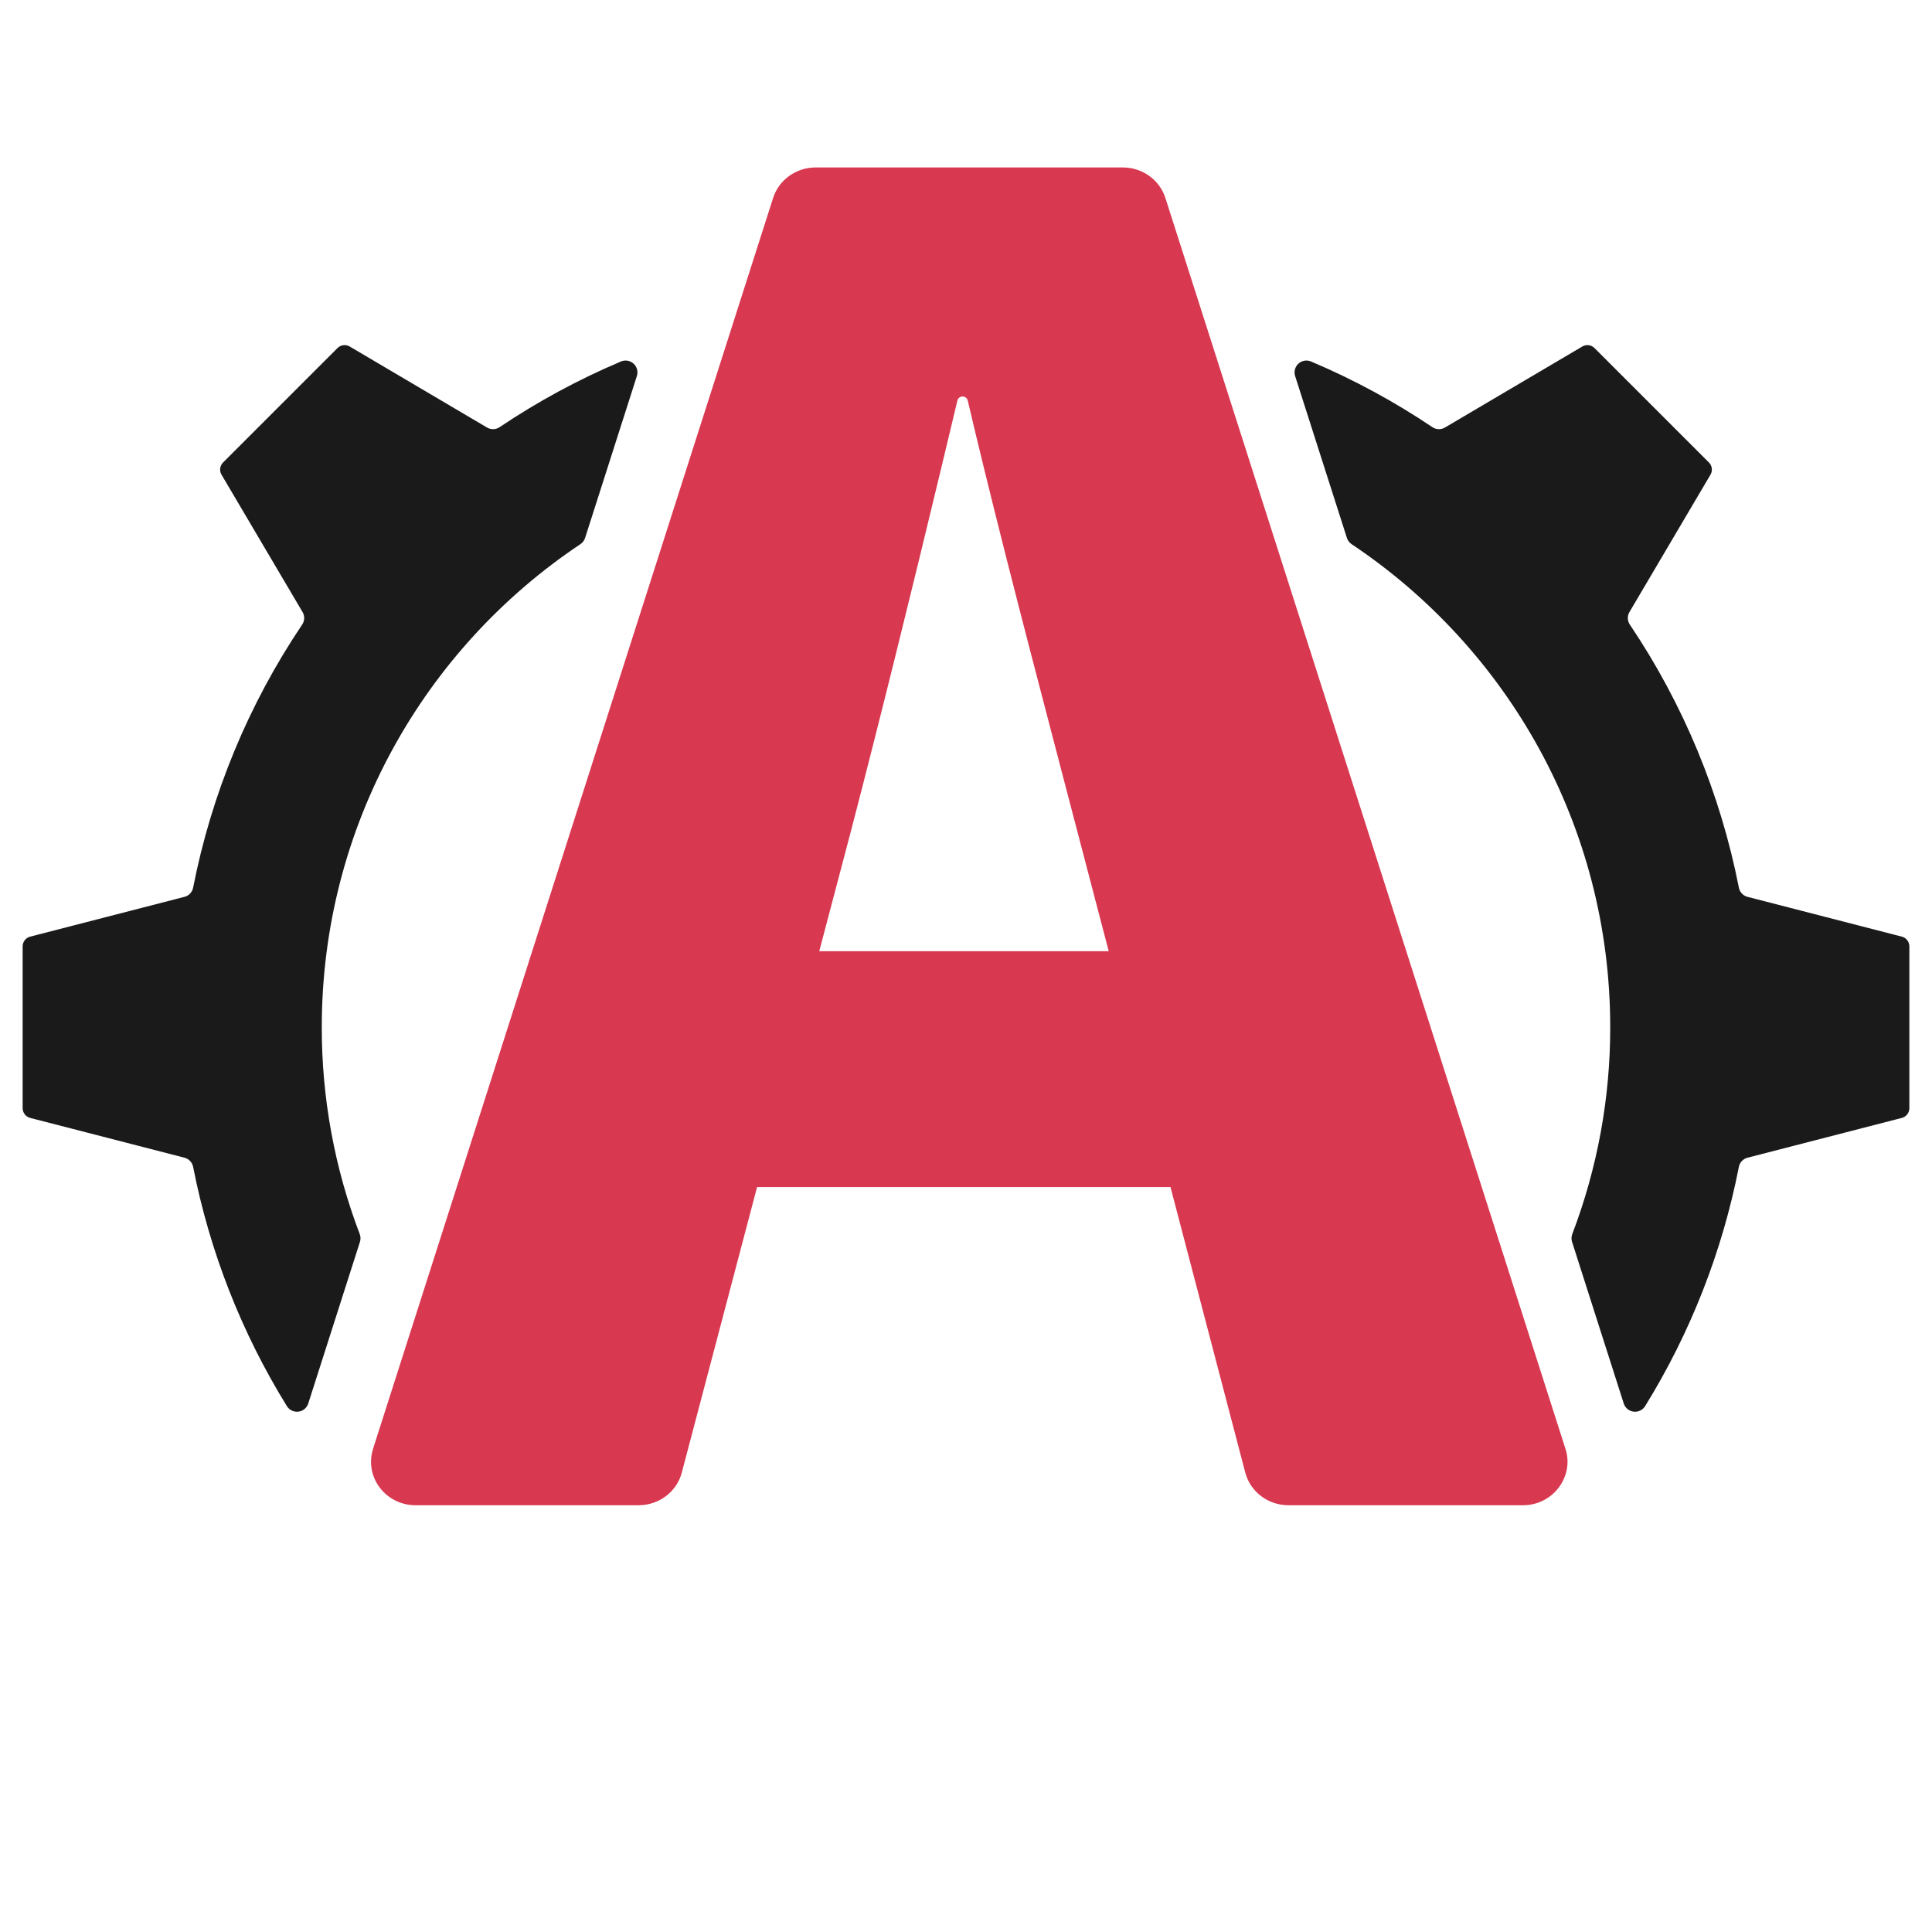
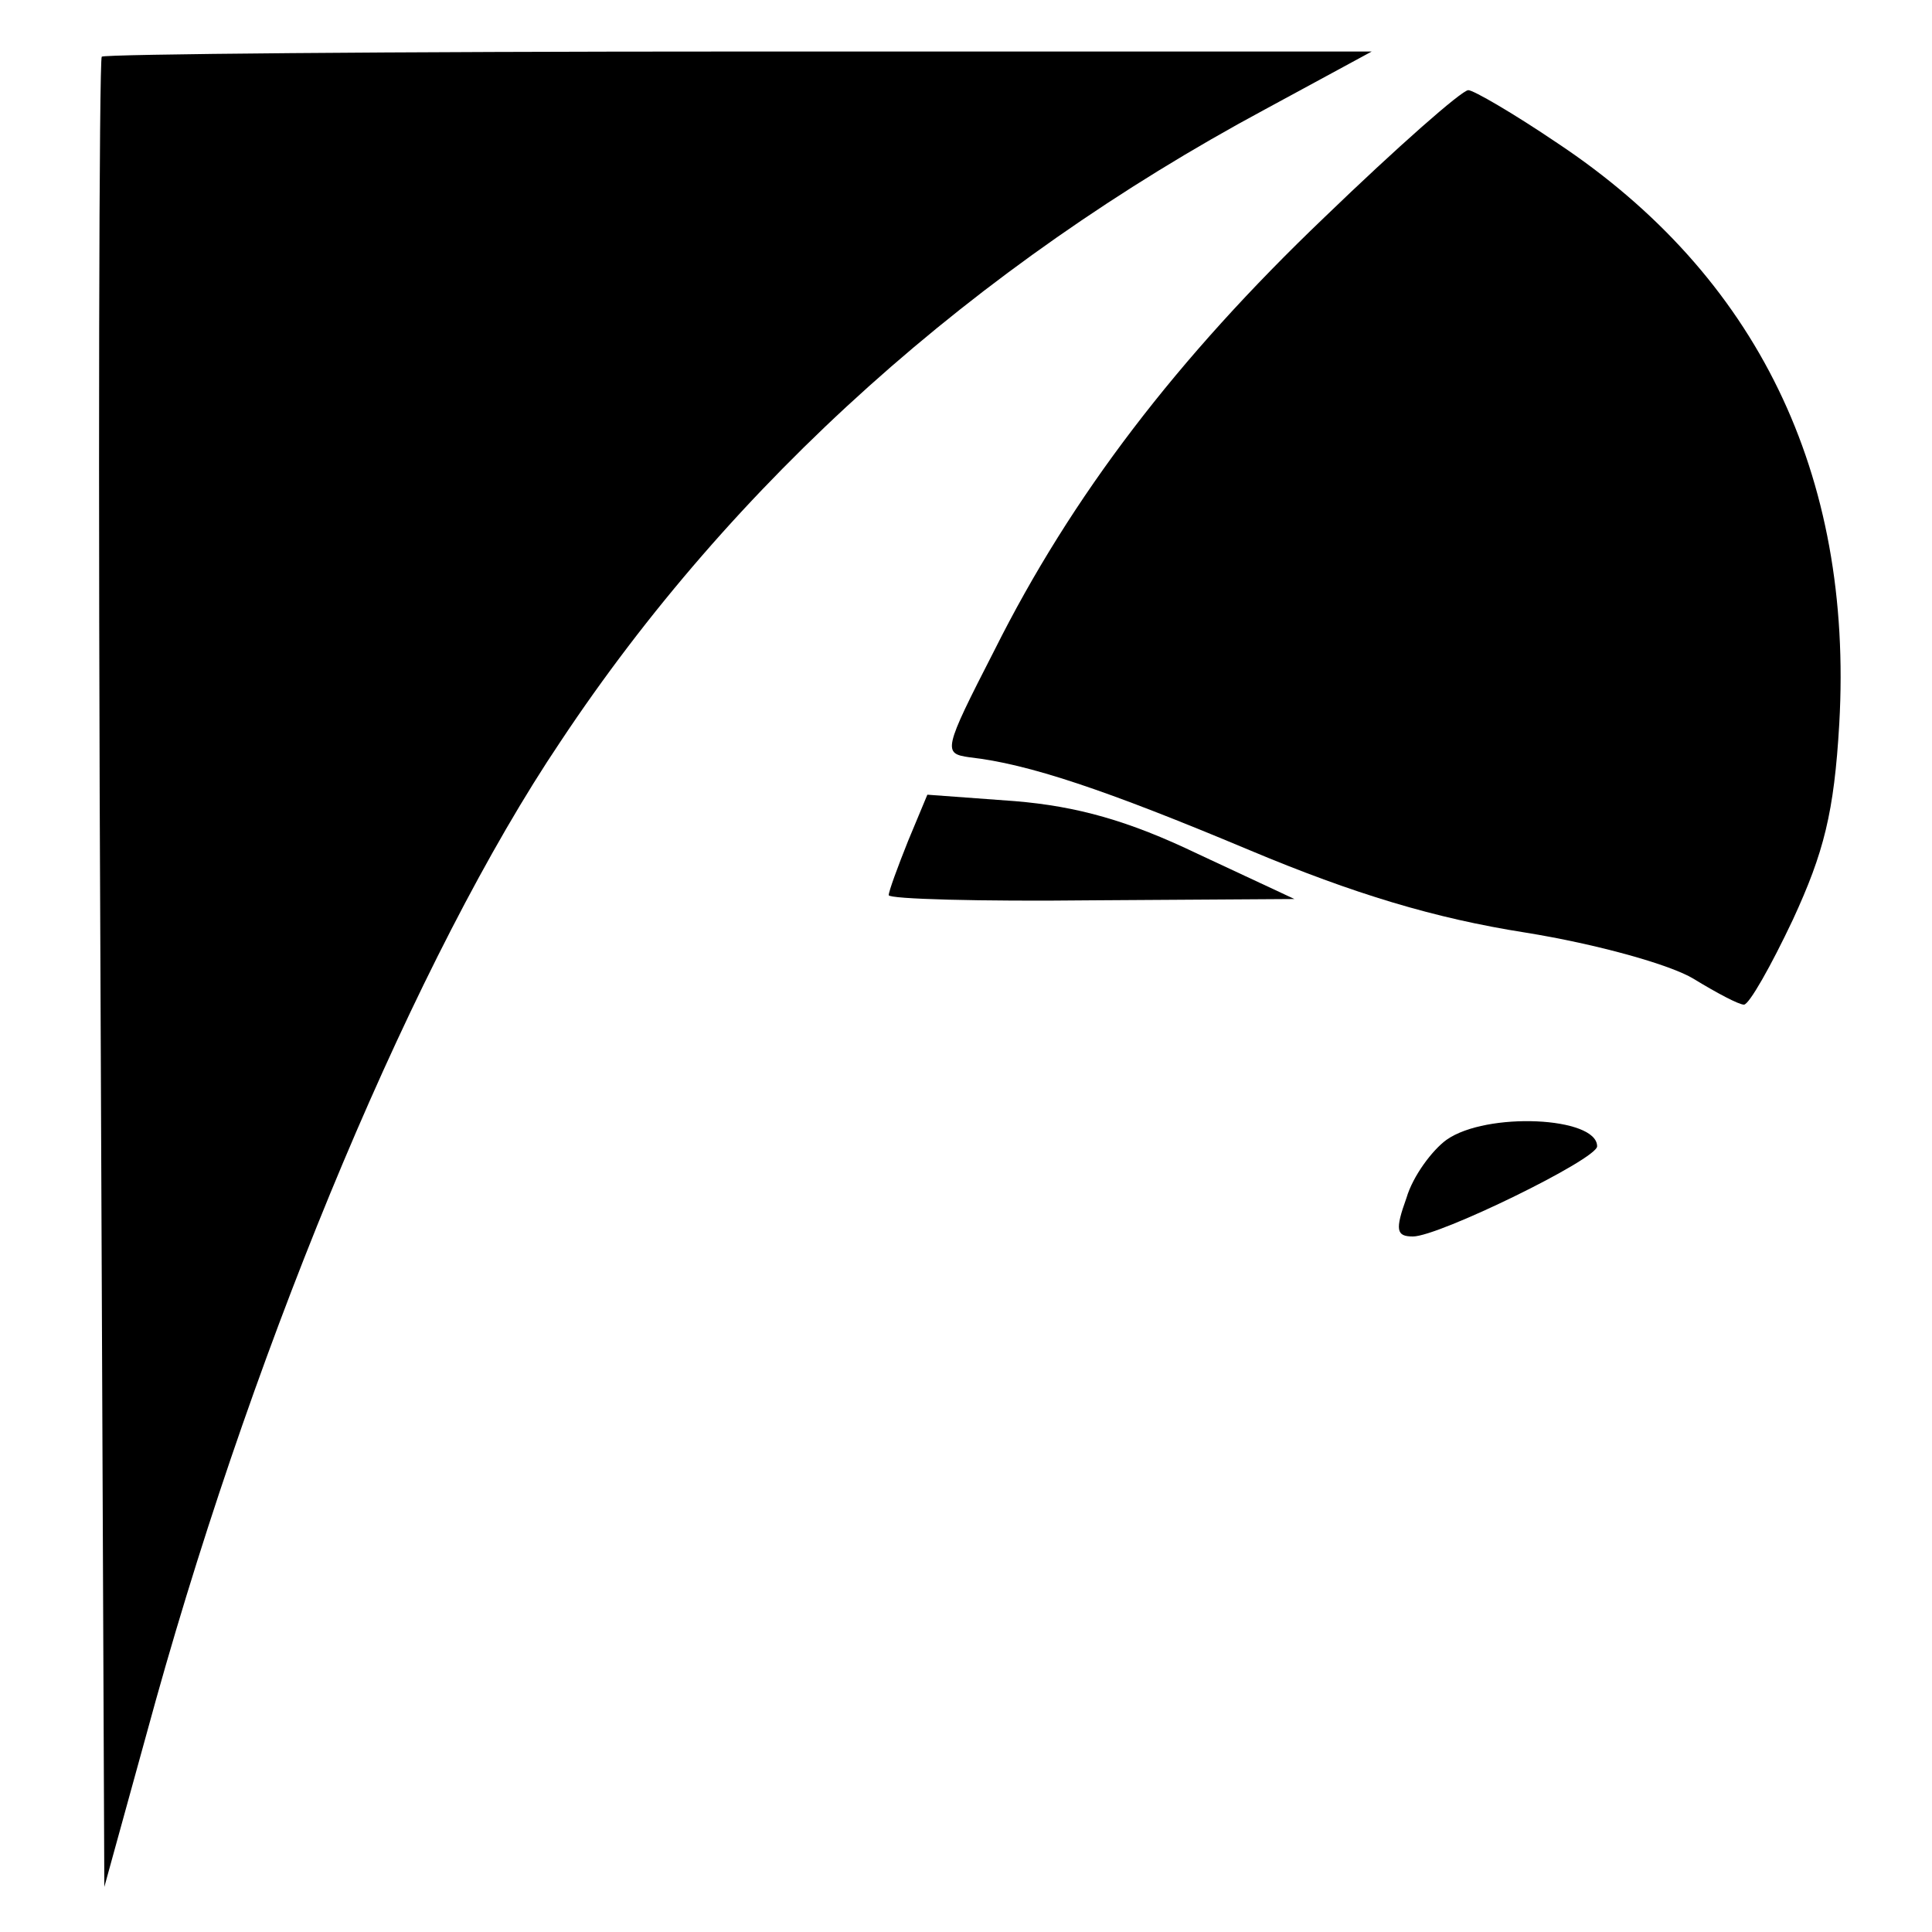
- <svg xmlns="http://www.w3.org/2000/svg" id="Isolation_Mode" data-name="Isolation Mode" viewBox="0 0 2048 2048">
-   <defs>
-     <style>.cls-1{fill:#1a1a1a;}.cls-2{fill:#d83850;}</style>
-   </defs>
-   <path class="cls-1" d="M2016.324,992.954,1852.385,950.673a12.483,12.483,0,0,1-9.116-9.727A761.716,761.716,0,0,0,1727.705,662.118a12.476,12.476,0,0,1-.426-13.32l86.063-145.884a10.698,10.698,0,0,0-2.029-12.884L1690.462,369.178a10.696,10.696,0,0,0-12.883-2.029l-145.887,86.065a12.47,12.47,0,0,1-13.314-.425,763.909,763.909,0,0,0-128.648-69.609,12.574,12.574,0,0,0-16.851,15.407l54.919,171.708a12.386,12.386,0,0,0,4.937,6.526c165.278,110.331,274.166,298.502,274.166,512.134a613.877,613.877,0,0,1-40.231,219.246,12.383,12.383,0,0,0-.238,8.197l54.814,171.38a12.562,12.562,0,0,0,22.628,2.81,761.016,761.016,0,0,0,99.396-253.622,12.489,12.489,0,0,1,9.12-9.731l163.936-42.279A10.698,10.698,0,0,0,2024,1174.409V1003.499A10.698,10.698,0,0,0,2016.324,992.954Z" />
-   <path class="cls-1" d="M31.676,992.954,195.615,950.673a12.483,12.483,0,0,0,9.116-9.727A761.716,761.716,0,0,1,320.295,662.118a12.476,12.476,0,0,0,.426-13.32L234.657,502.914a10.698,10.698,0,0,1,2.029-12.884L357.538,369.178a10.696,10.696,0,0,1,12.883-2.029l145.887,86.065a12.47,12.47,0,0,0,13.314-.425,763.909,763.909,0,0,1,128.648-69.609,12.574,12.574,0,0,1,16.851,15.407l-54.919,171.708a12.386,12.386,0,0,1-4.937,6.526c-165.278,110.331-274.166,298.502-274.166,512.134A613.877,613.877,0,0,0,381.331,1308.2a12.383,12.383,0,0,1,.238,8.197l-54.814,171.38a12.562,12.562,0,0,1-22.628,2.81A761.016,761.016,0,0,1,204.732,1236.965a12.489,12.489,0,0,0-9.12-9.731L31.676,1184.955A10.698,10.698,0,0,1,24,1174.409V1003.499A10.698,10.698,0,0,1,31.676,992.954Z" />
-   <path class="cls-2" d="M1393.934,1595.614h220.417a47.035,47.035,0,0,0,45.434-33.436,43.663,43.663,0,0,0-.318-26.288l-.258-.808-64.267-200.936L1358.955,596.317l-64.383-201.299-59.223-185.168c-6.154-19.236-24.433-32.339-45.118-32.339H864.65c-20.685,0-38.966,13.103-45.118,32.339l-57.589,180.055-62.911,196.7-244.443,764.265-59.176,185.02c-.146.457-.216.912-.346,1.369-8.361,29.184,14.09,58.355,45.463,58.355H676.957c21.573,0,40.406-14.231,45.771-34.583l79.798-302.685H1240.773l79.257,302.614c5.339,20.387,24.189,34.654,45.789,34.654H1393.934M868.442,1008.313l34.444-130.649c30.769-118.1,64.031-253.228,94.907-381.685,5.793-24.102,11.511-47.995,17.104-71.469a5.651,5.651,0,0,1,10.933.012c5.501,23.444,11.243,47.309,17.129,71.38,31.405,128.48,67.337,263.638,98.114,381.762l34.217,130.649Z" />
+ <svg xmlns="http://www.w3.org/2000/svg" id="Isolation_Mode" data-name="Isolation Mode" version="1.0" width="150pt" height="150pt" viewBox="0 0 150 150" preserveAspectRatio="xMidYMid meet">
+   <g transform="translate(0,150) scale(0.1,-0.1)" fill="#000000" stroke="none">
+     <path d="M79 1456 c-2 -2 -3 -323 -1 -713 l3 -708 40 145 c80 286 203 579 314 744 134 202 322 370 547 491 l83 45 -491 0 c-270 0 -493 -2 -495 -4z" />
+     <path d="M1028 1331 c-114 -109 -196 -216 -256 -336 -40 -78 -40 -80 -19 -83 45 -5 105 -25 217 -72 81 -34 144 -53 214 -64 56 -9 113 -25 131 -36 18 -11 35 -20 39 -20 4 0 21 30 38 66 24 52 32 83 36 152 11 194 -64 348 -219 451 -34 23 -65 41 -69 41 -5 0 -55 -44 -112 -99z" />
+     <path d="M705 847 c-8 -20 -15 -39 -15 -42 0 -3 71 -5 158 -4 l157 1 -75 35 c-54 26 -94 37 -142 41 l-68 5 -15 -36z" />
+     <path d="M1123 615 c-11 -8 -26 -28 -31 -45 -9 -25 -8 -30 5 -30 20 0 143 60 143 70 0 23 -86 27 -117 5z" />
+   </g>
</svg>
